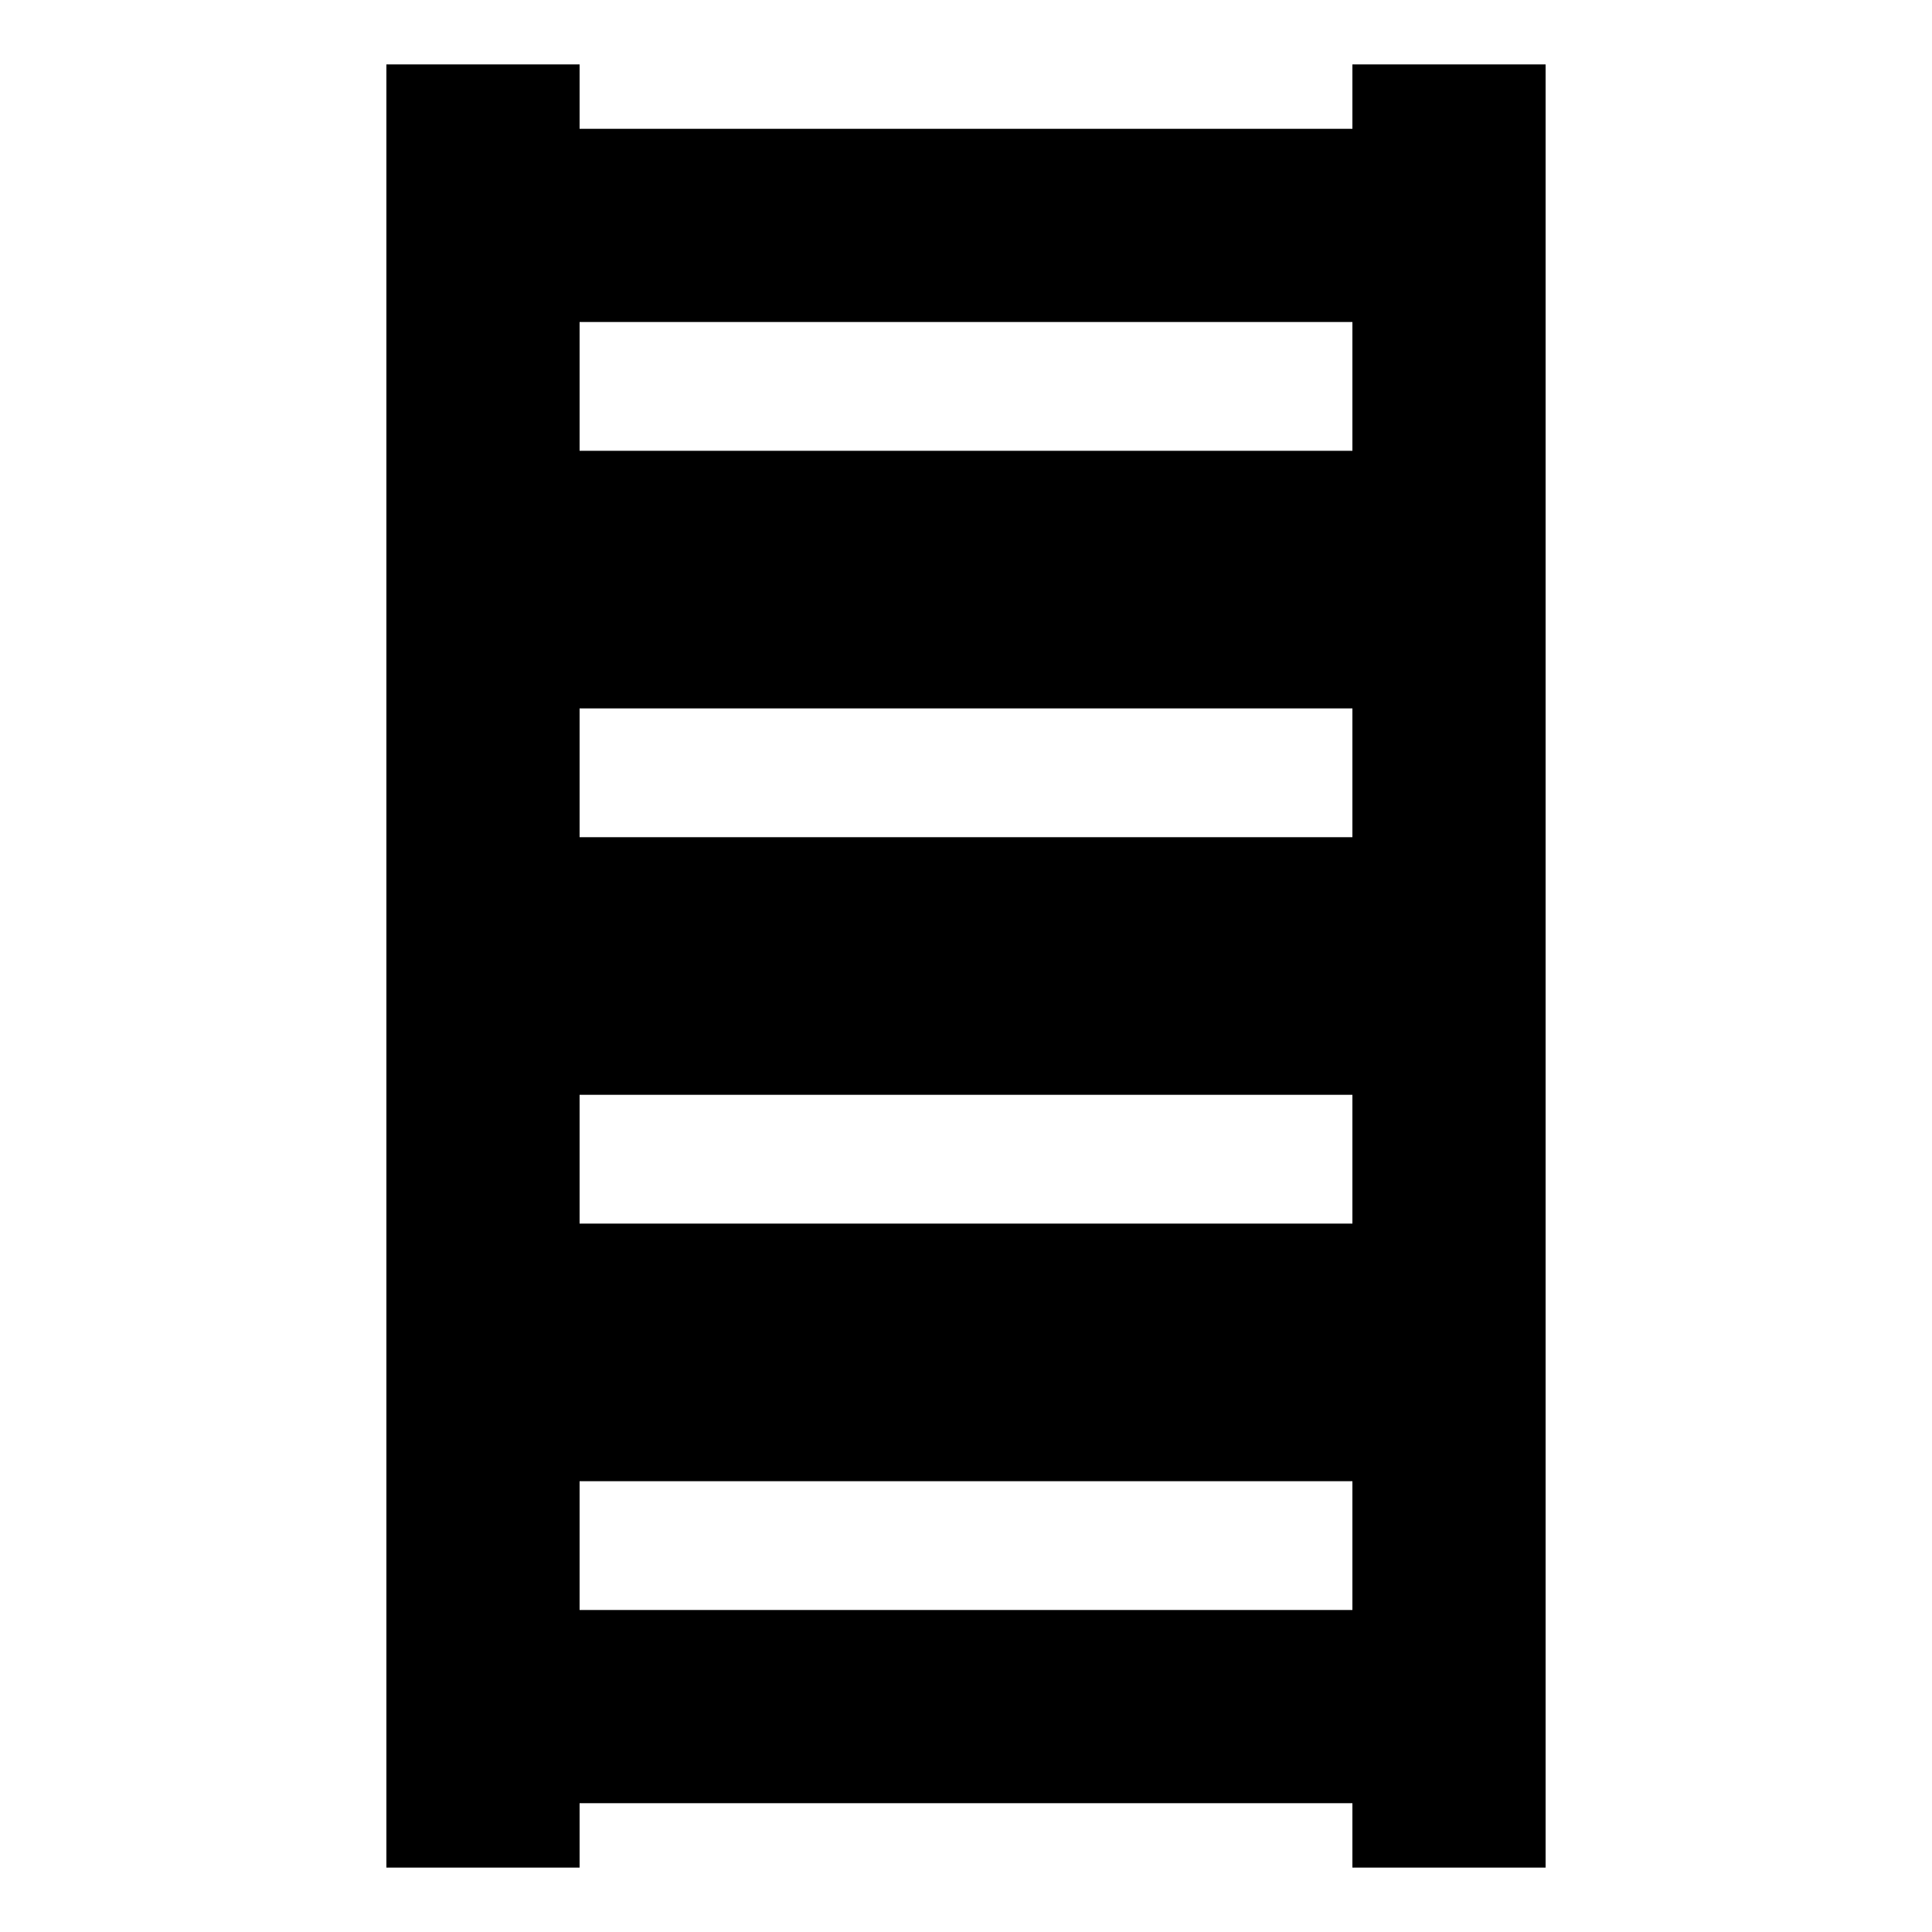
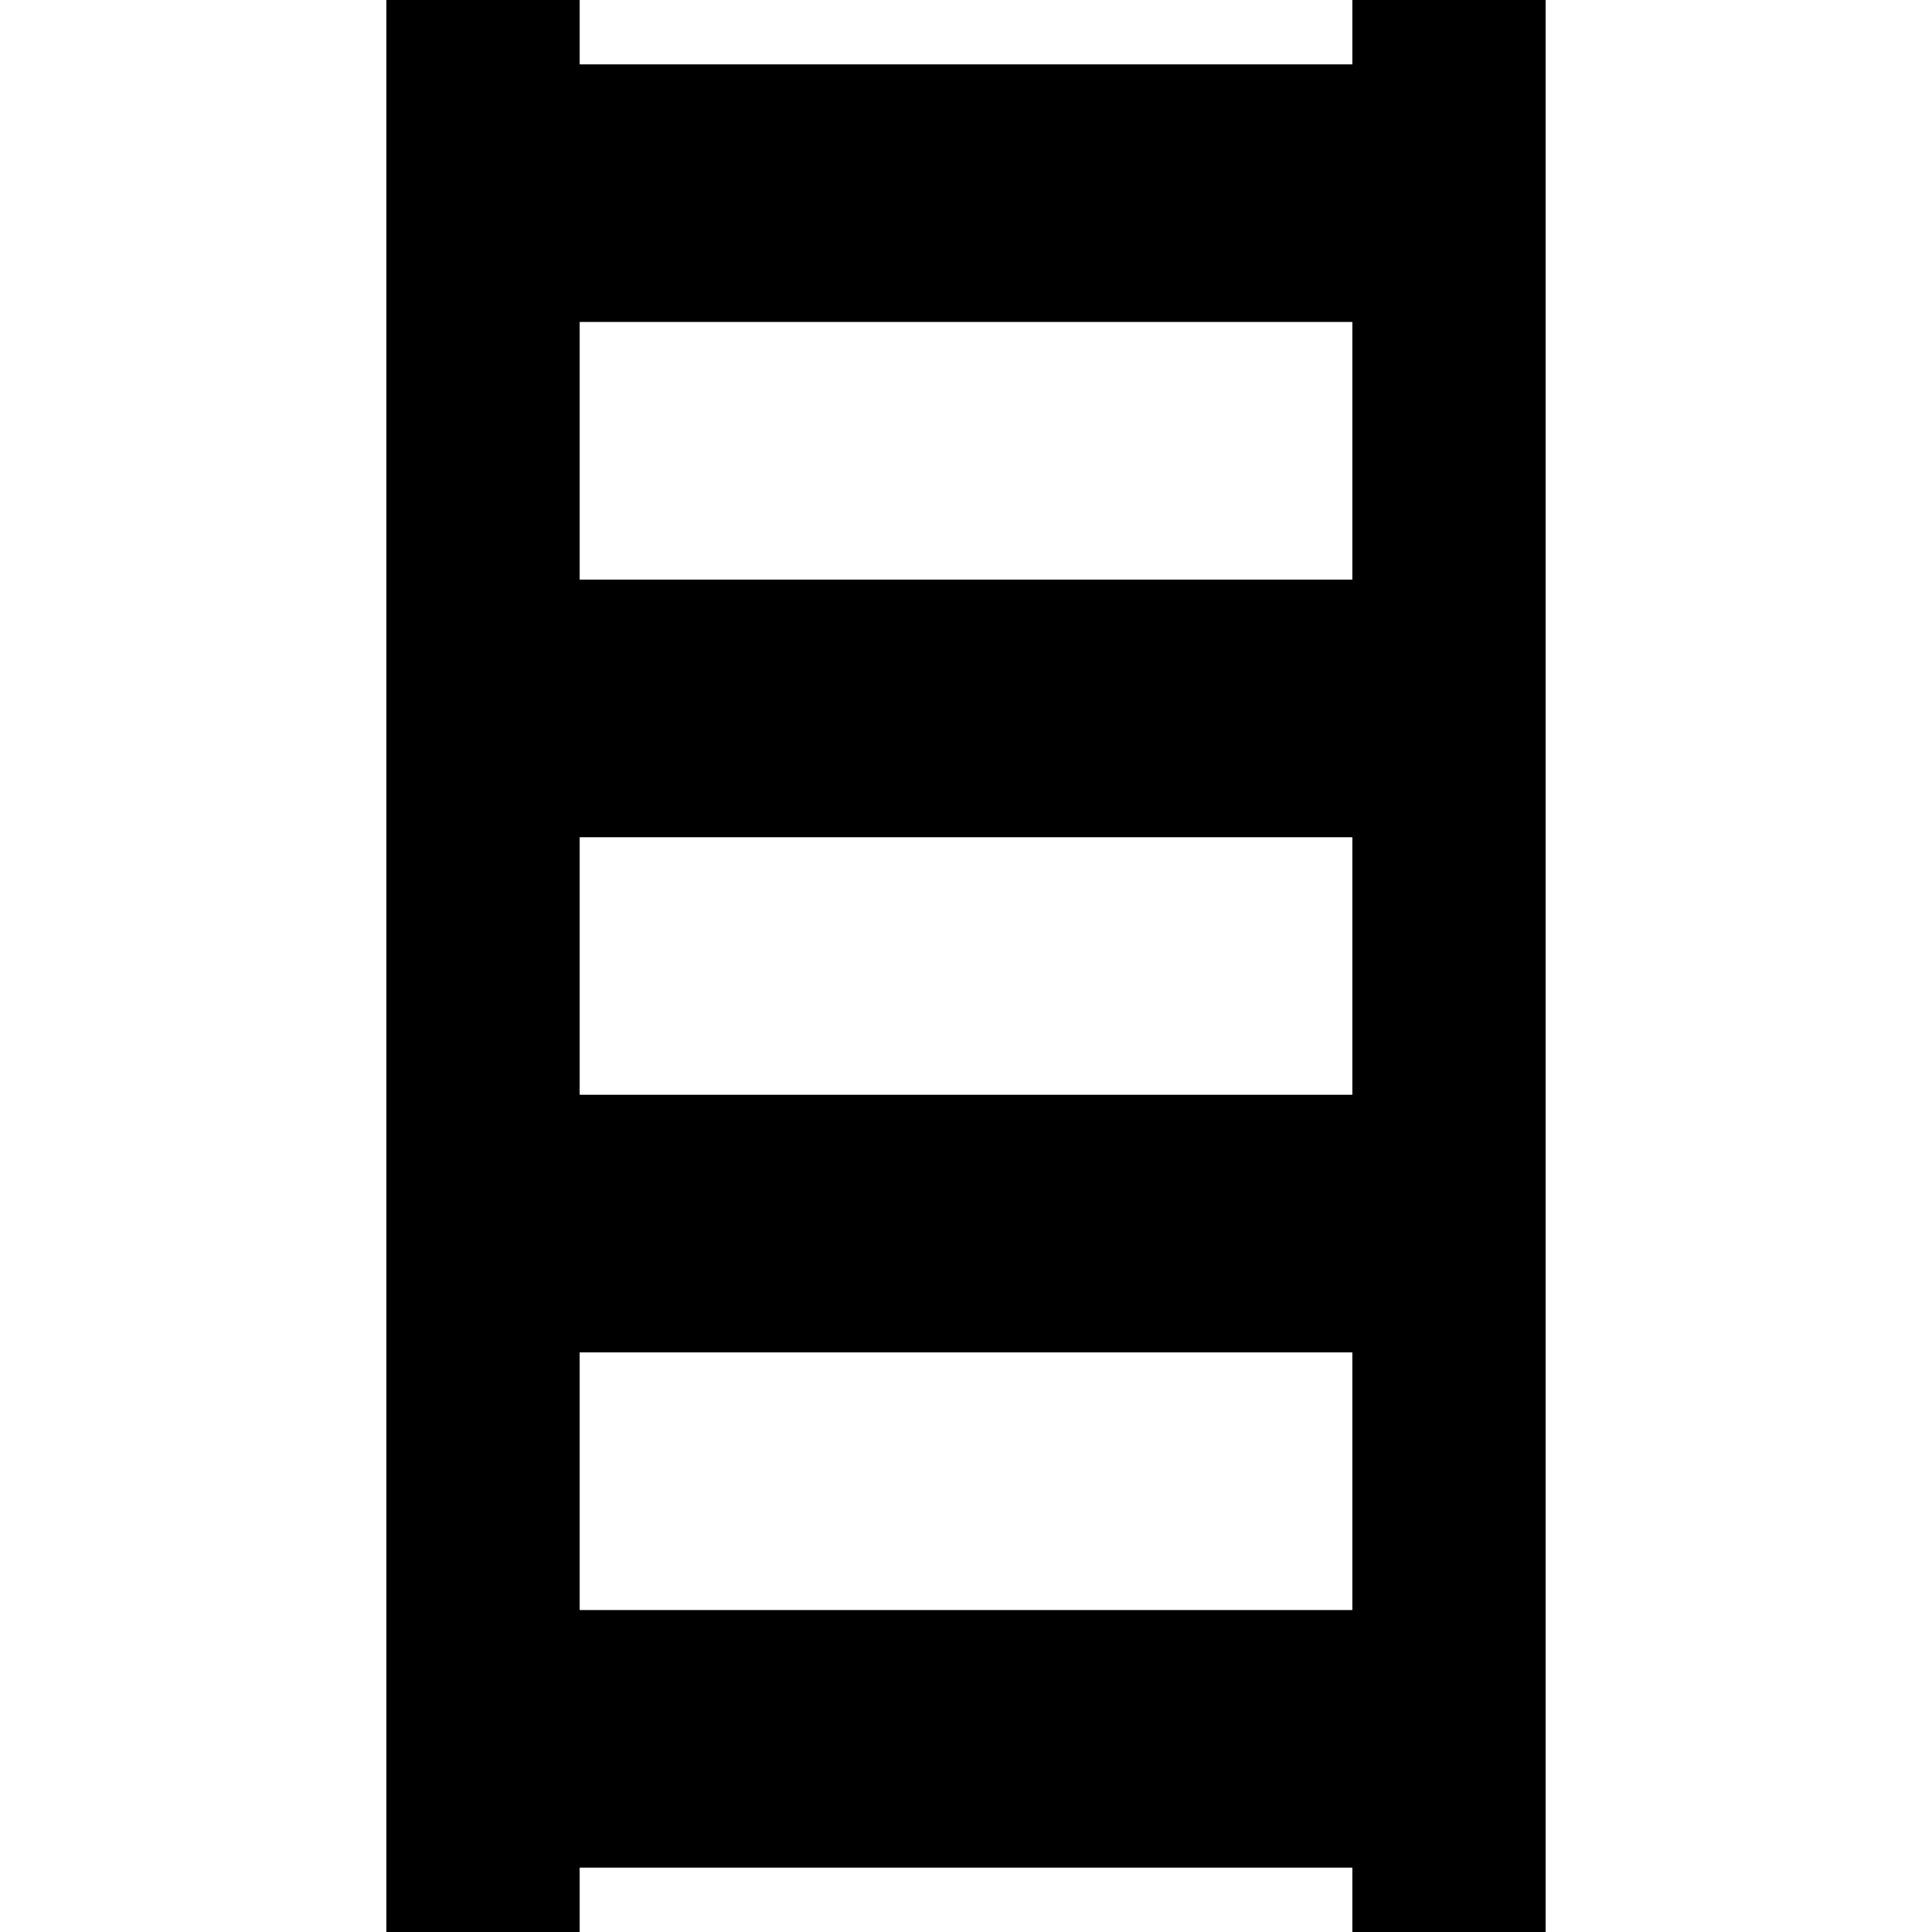
<svg xmlns="http://www.w3.org/2000/svg" version="1.1" viewBox="0 0 15 15">
-   <path d="M3 0.5L4.5 0.5L4.5 14.5L3 14.5z" />
-   <path d="M10.5 0.5L12 0.5L12 14.5L10.5 14.5z" />
-   <path d="M3 1L12 1L12 2.5L3 2.5z" />
-   <path d="M3 3.5L12 3.5L12 5.5L3 5.5z" />
-   <path d="M3 6.5L12 6.5L12 8.5L3 8.5z" />
-   <path d="M3 9.5L12 9.5L12 11.5L3 11.5z" />
-   <path d="M3 12.5L12 12.5L12 14L3 14z" />
+   <path d="M3 0L4.5 0L4.5 15L3 15z" />
+   <path d="M10.5 0L12 0L12 15L10.5 15z" />
+   <path d="M3 0.5L12 0.5L12 2.5L3 2.5z" />
+   <path d="M3 8.5L12 8.5L12 10.5L3 10.5z" />
+   <path d="M3 12.5L12 12.5L12 14.5L3 14.5z" />
+   <path d="M3 4.5L12 4.5L12 6.5L3 6.5z" />
</svg>
